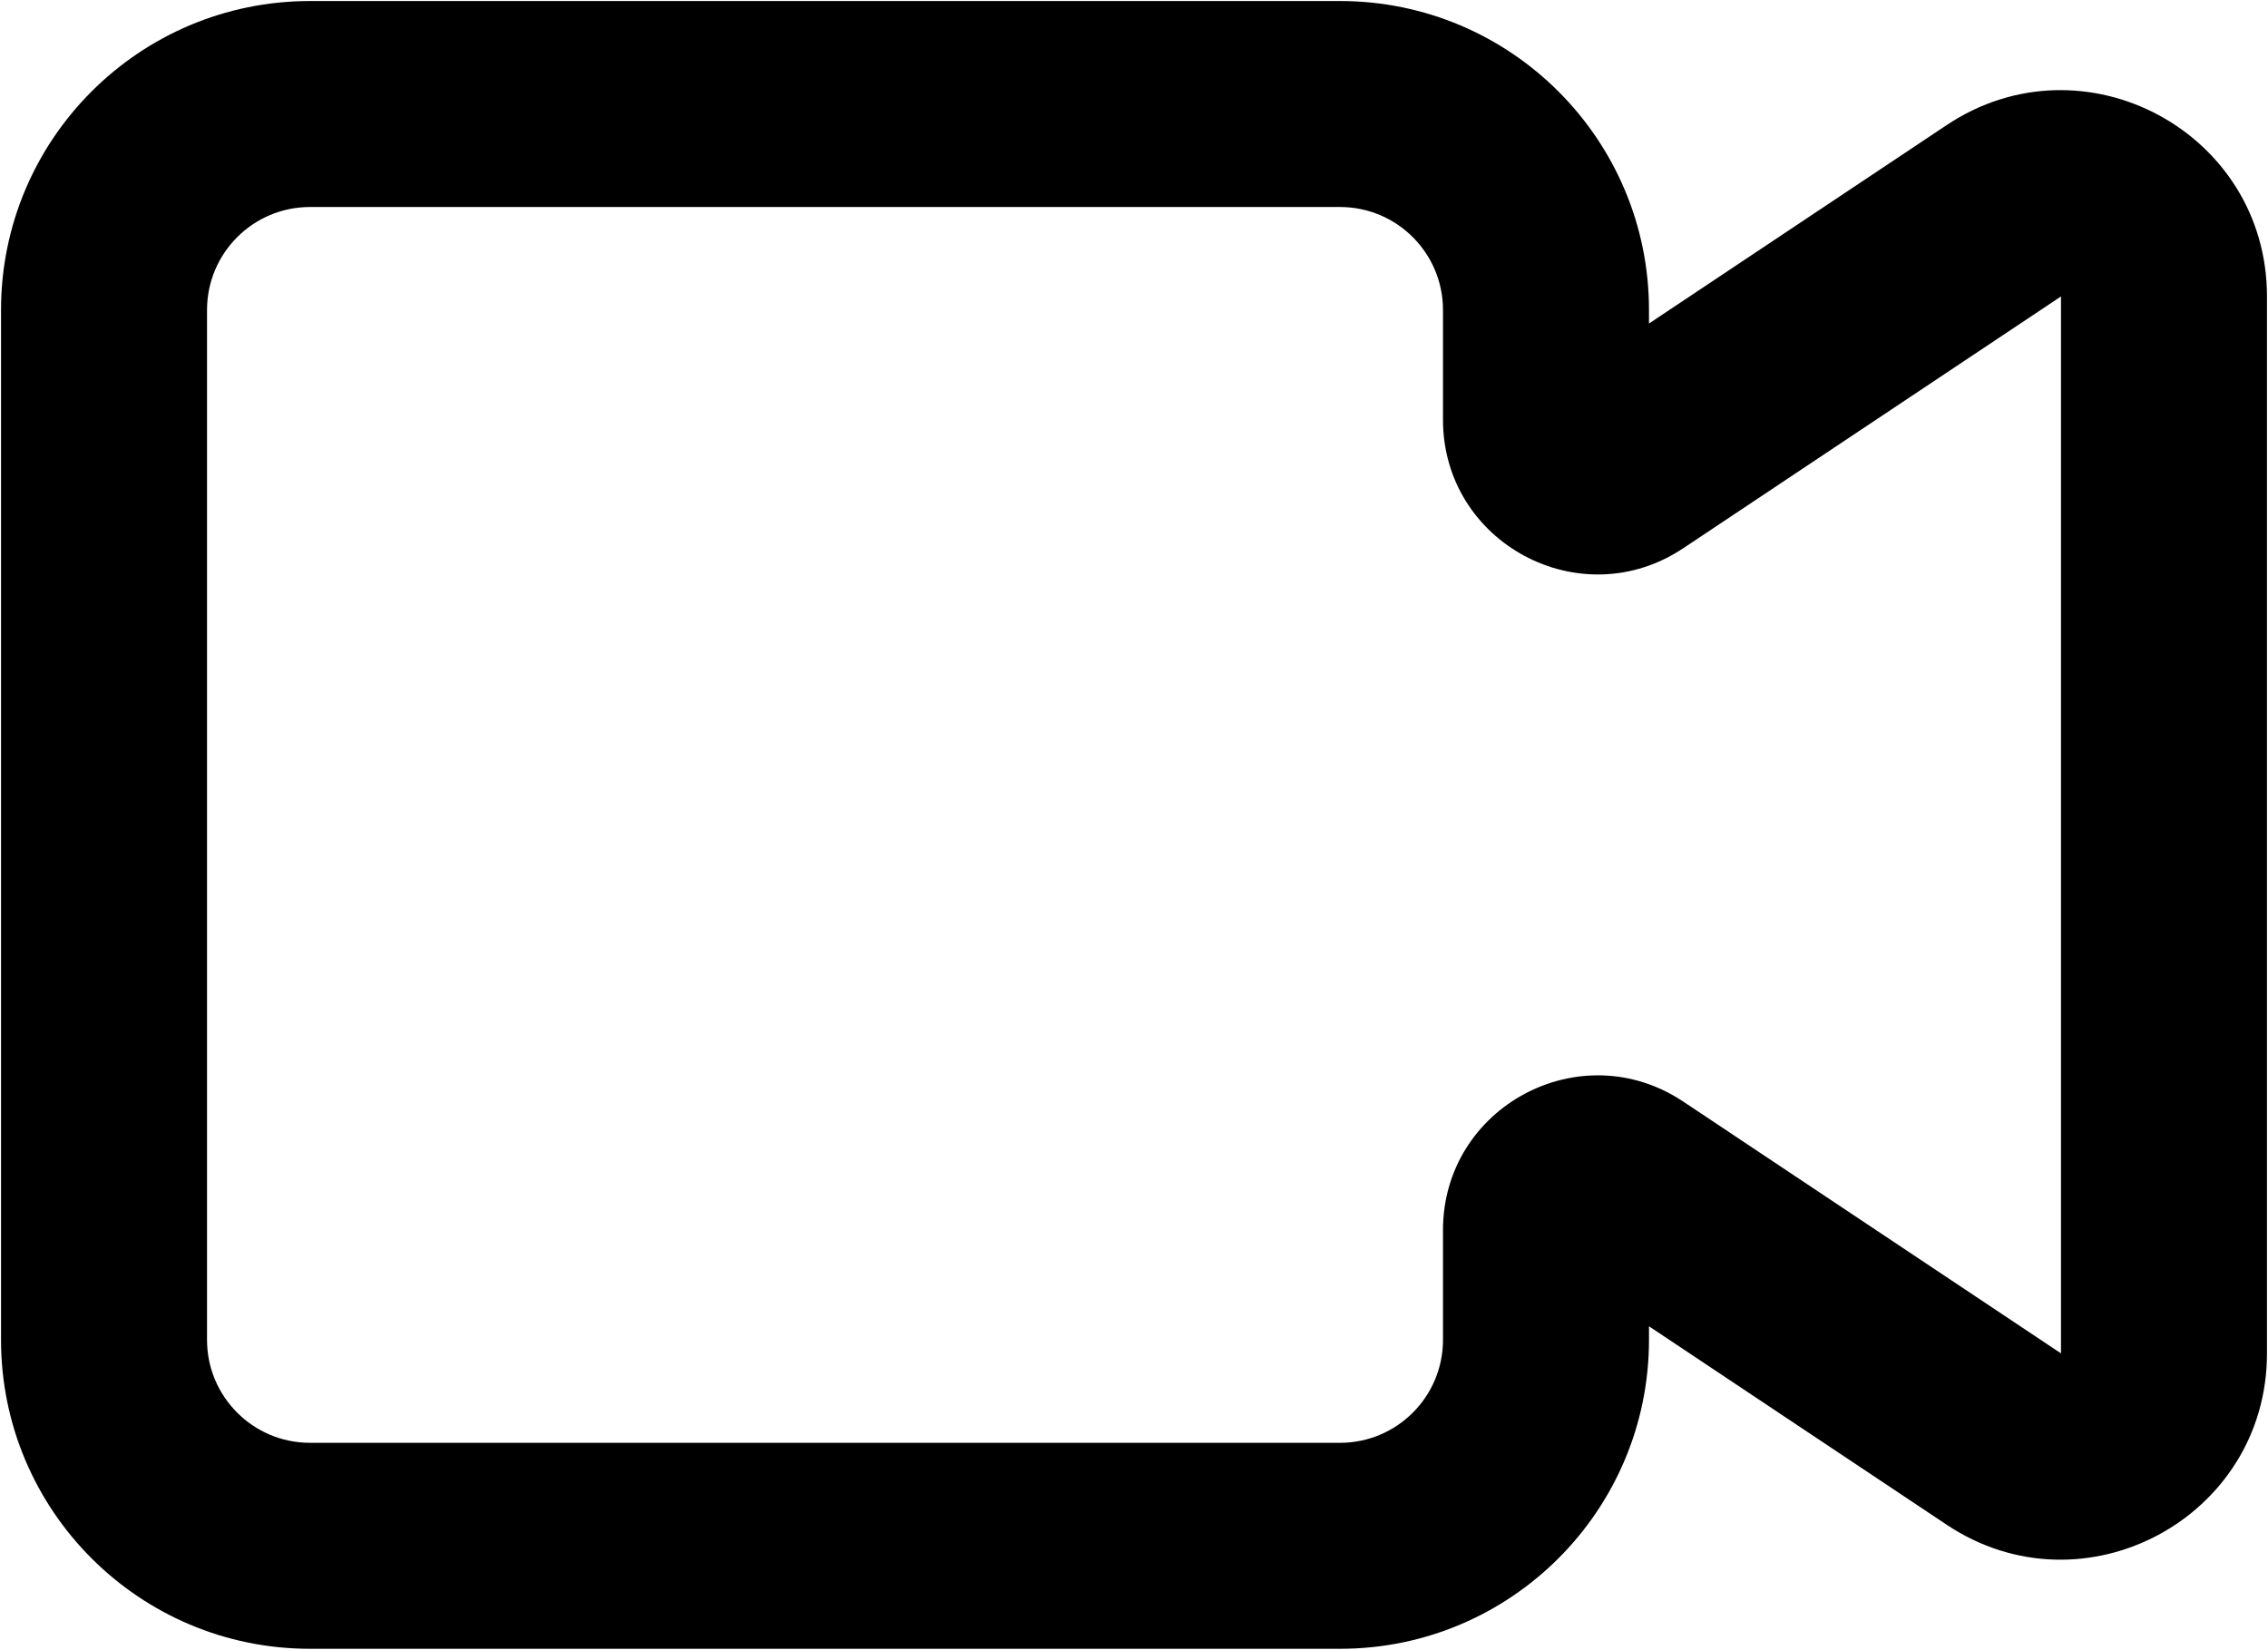
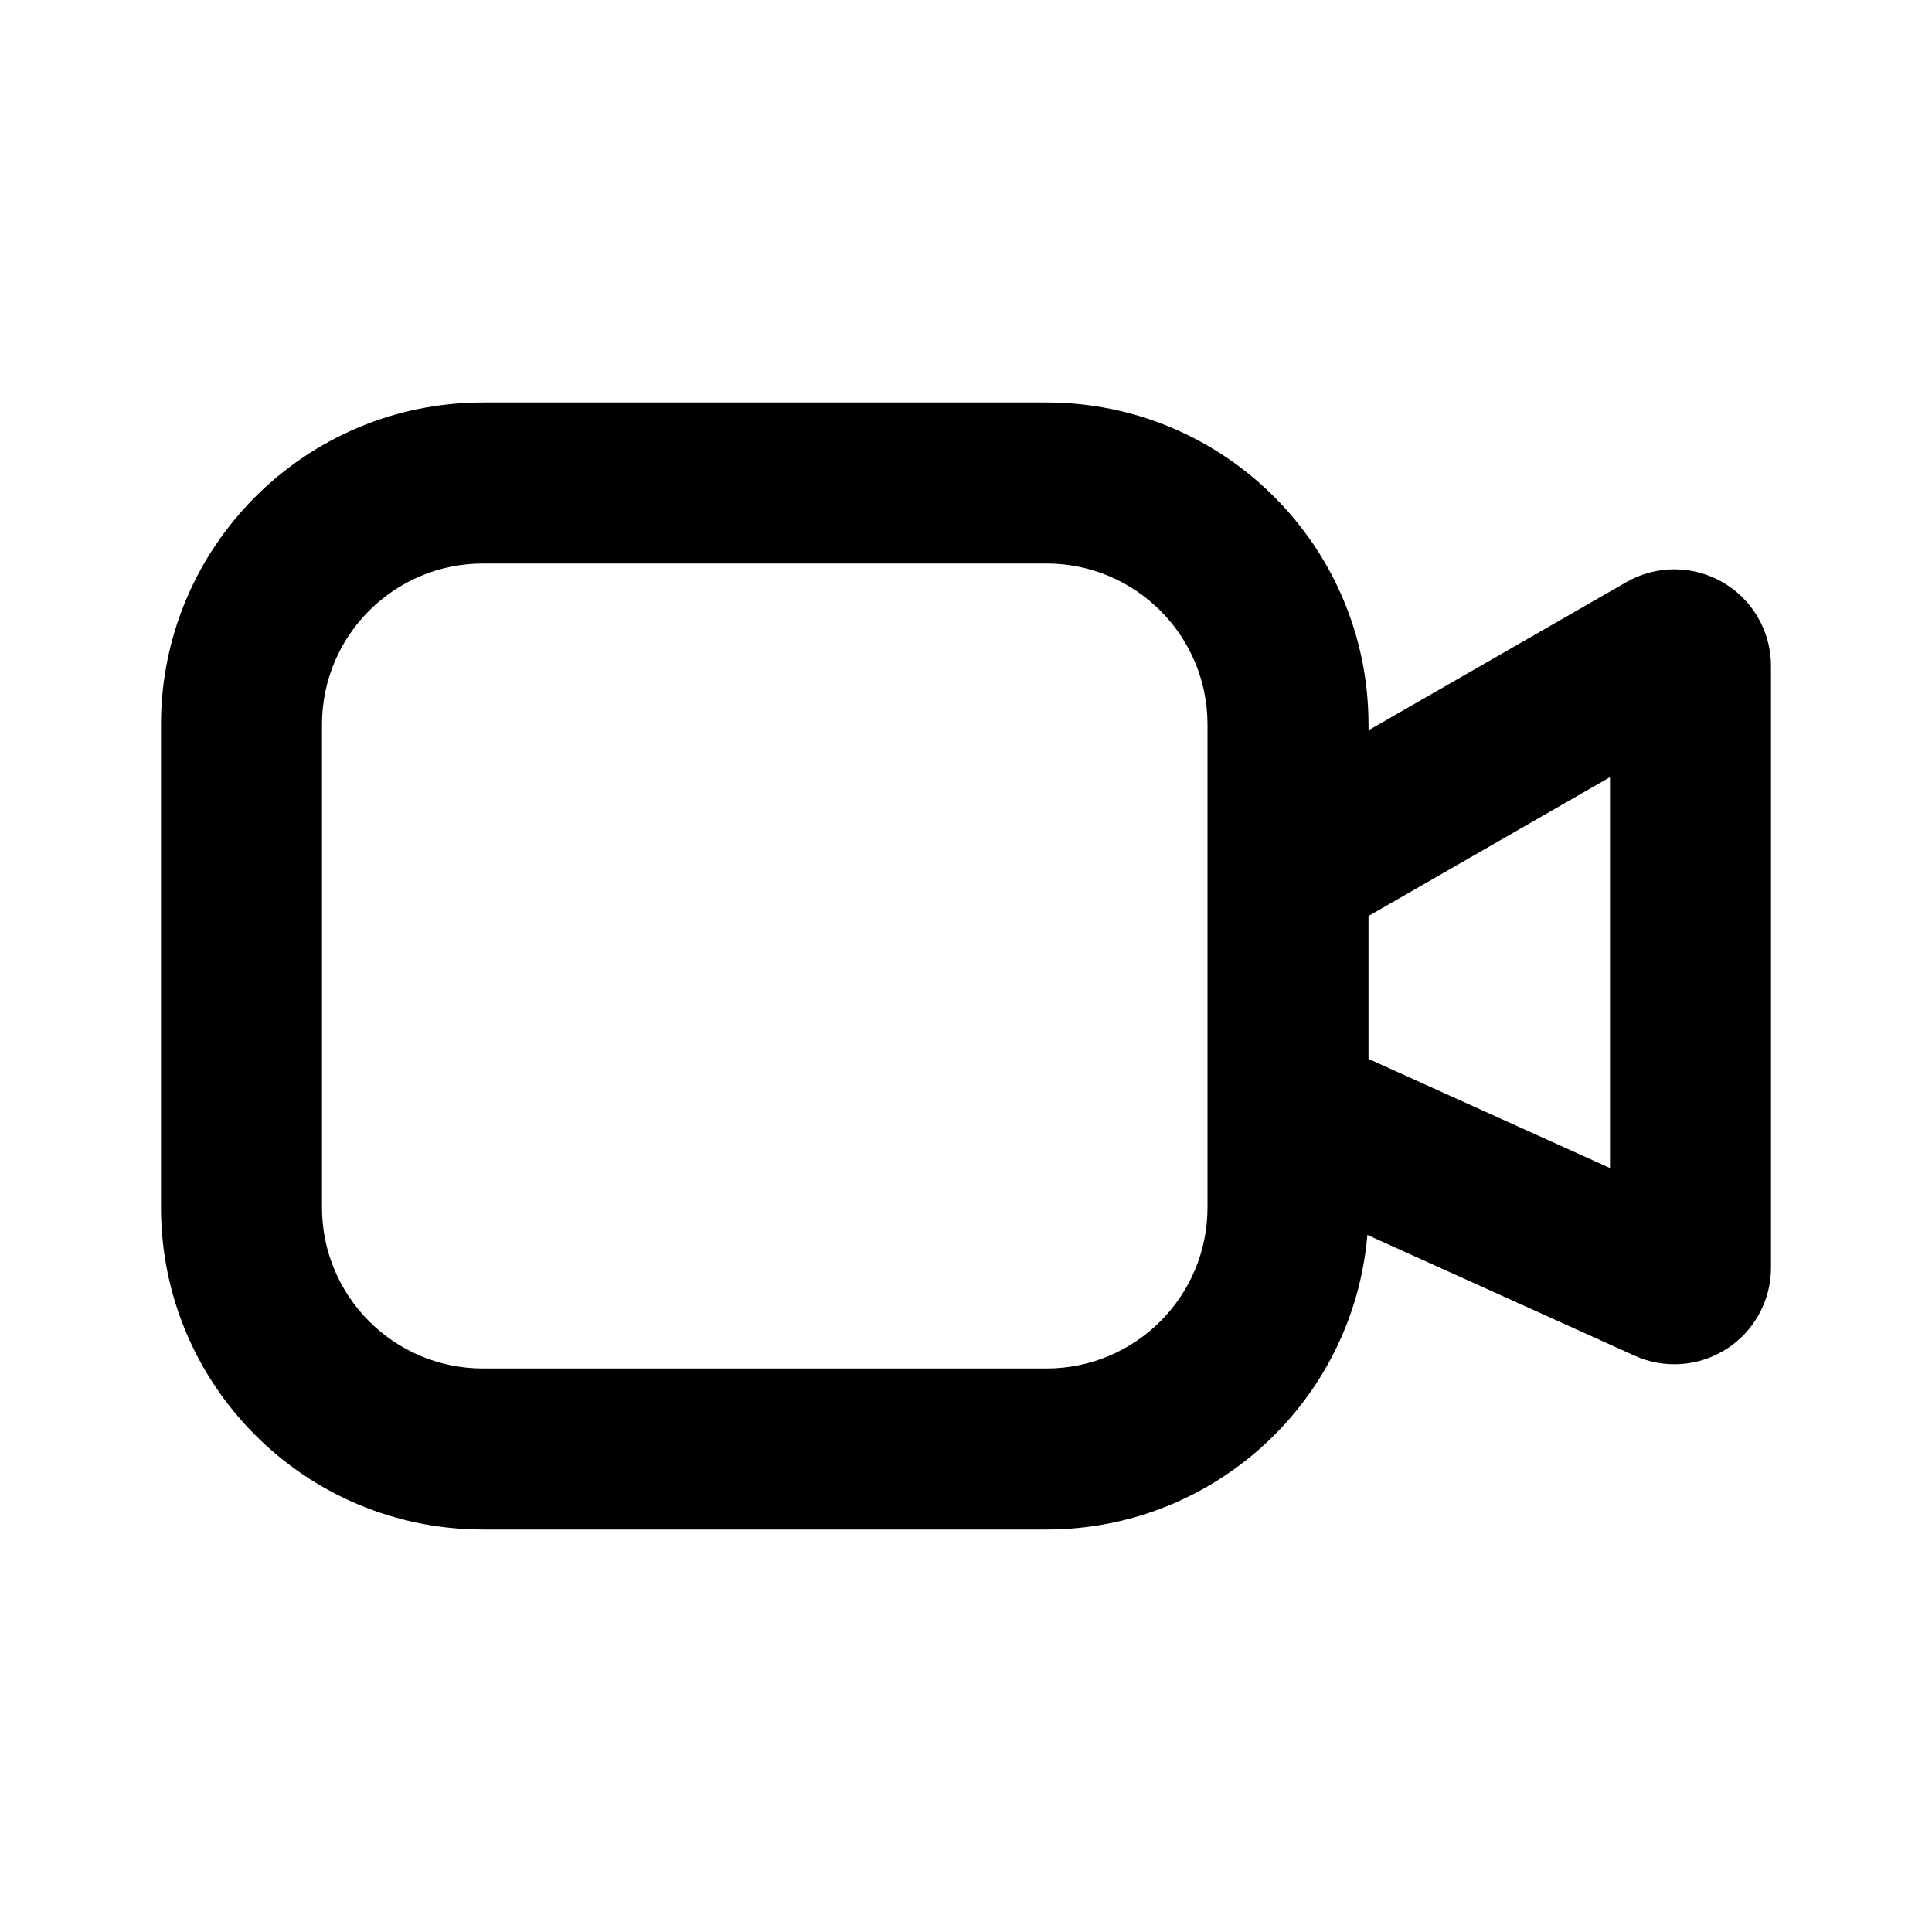
- <svg xmlns="http://www.w3.org/2000/svg" fill="none" viewBox="0 0 734 534">
-   <path fill="currentColor" fill-rule="evenodd" d="M100.333 67C81.924 67 67 81.924 67 100.333v333.334C67 452.077 81.924 467 100.333 467h333.334c18.41 0 33.333-14.923 33.333-33.333v-35.524c0-39.936 44.507-63.756 77.737-41.603L667 438.05V95.95l-122.263 81.511C511.507 199.612 467 175.793 467 135.858v-35.525C467 81.924 452.077 67 433.667 67zm-100 33.333c0-55.228 44.772-100 100-100h333.334c55.23 0 100 44.772 100 100v4.383l96.353-64.235c44.303-29.536 103.647 2.223 103.647 55.47V438.05c0 53.247-59.344 85.007-103.647 55.47l-96.353-64.237v4.384c0 55.23-44.77 100-100 100H100.333c-55.228 0-100-44.77-100-100z" clip-rule="evenodd" />
+ <svg xmlns="http://www.w3.org/2000/svg" fill="none" viewBox="0 0 24 24">
+   <path fill="currentColor" fill-rule="evenodd" d="M2 9a4 4 0 0 1 4-4h7a4 4 0 0 1 4 4v.072l3.202-1.84A1.2 1.2 0 0 1 22 8.271v7.477a1.2 1.2 0 0 1-1.694 1.093l-3.32-1.5A4 4 0 0 1 13 19H6a4 4 0 0 1-4-4zm15 4.154 3 1.356V9.654l-3 1.725zM15 9a2 2 0 0 0-2-2H6a2 2 0 0 0-2 2v6a2 2 0 0 0 2 2h7a2 2 0 0 0 2-2z" clip-rule="evenodd" />
</svg>
